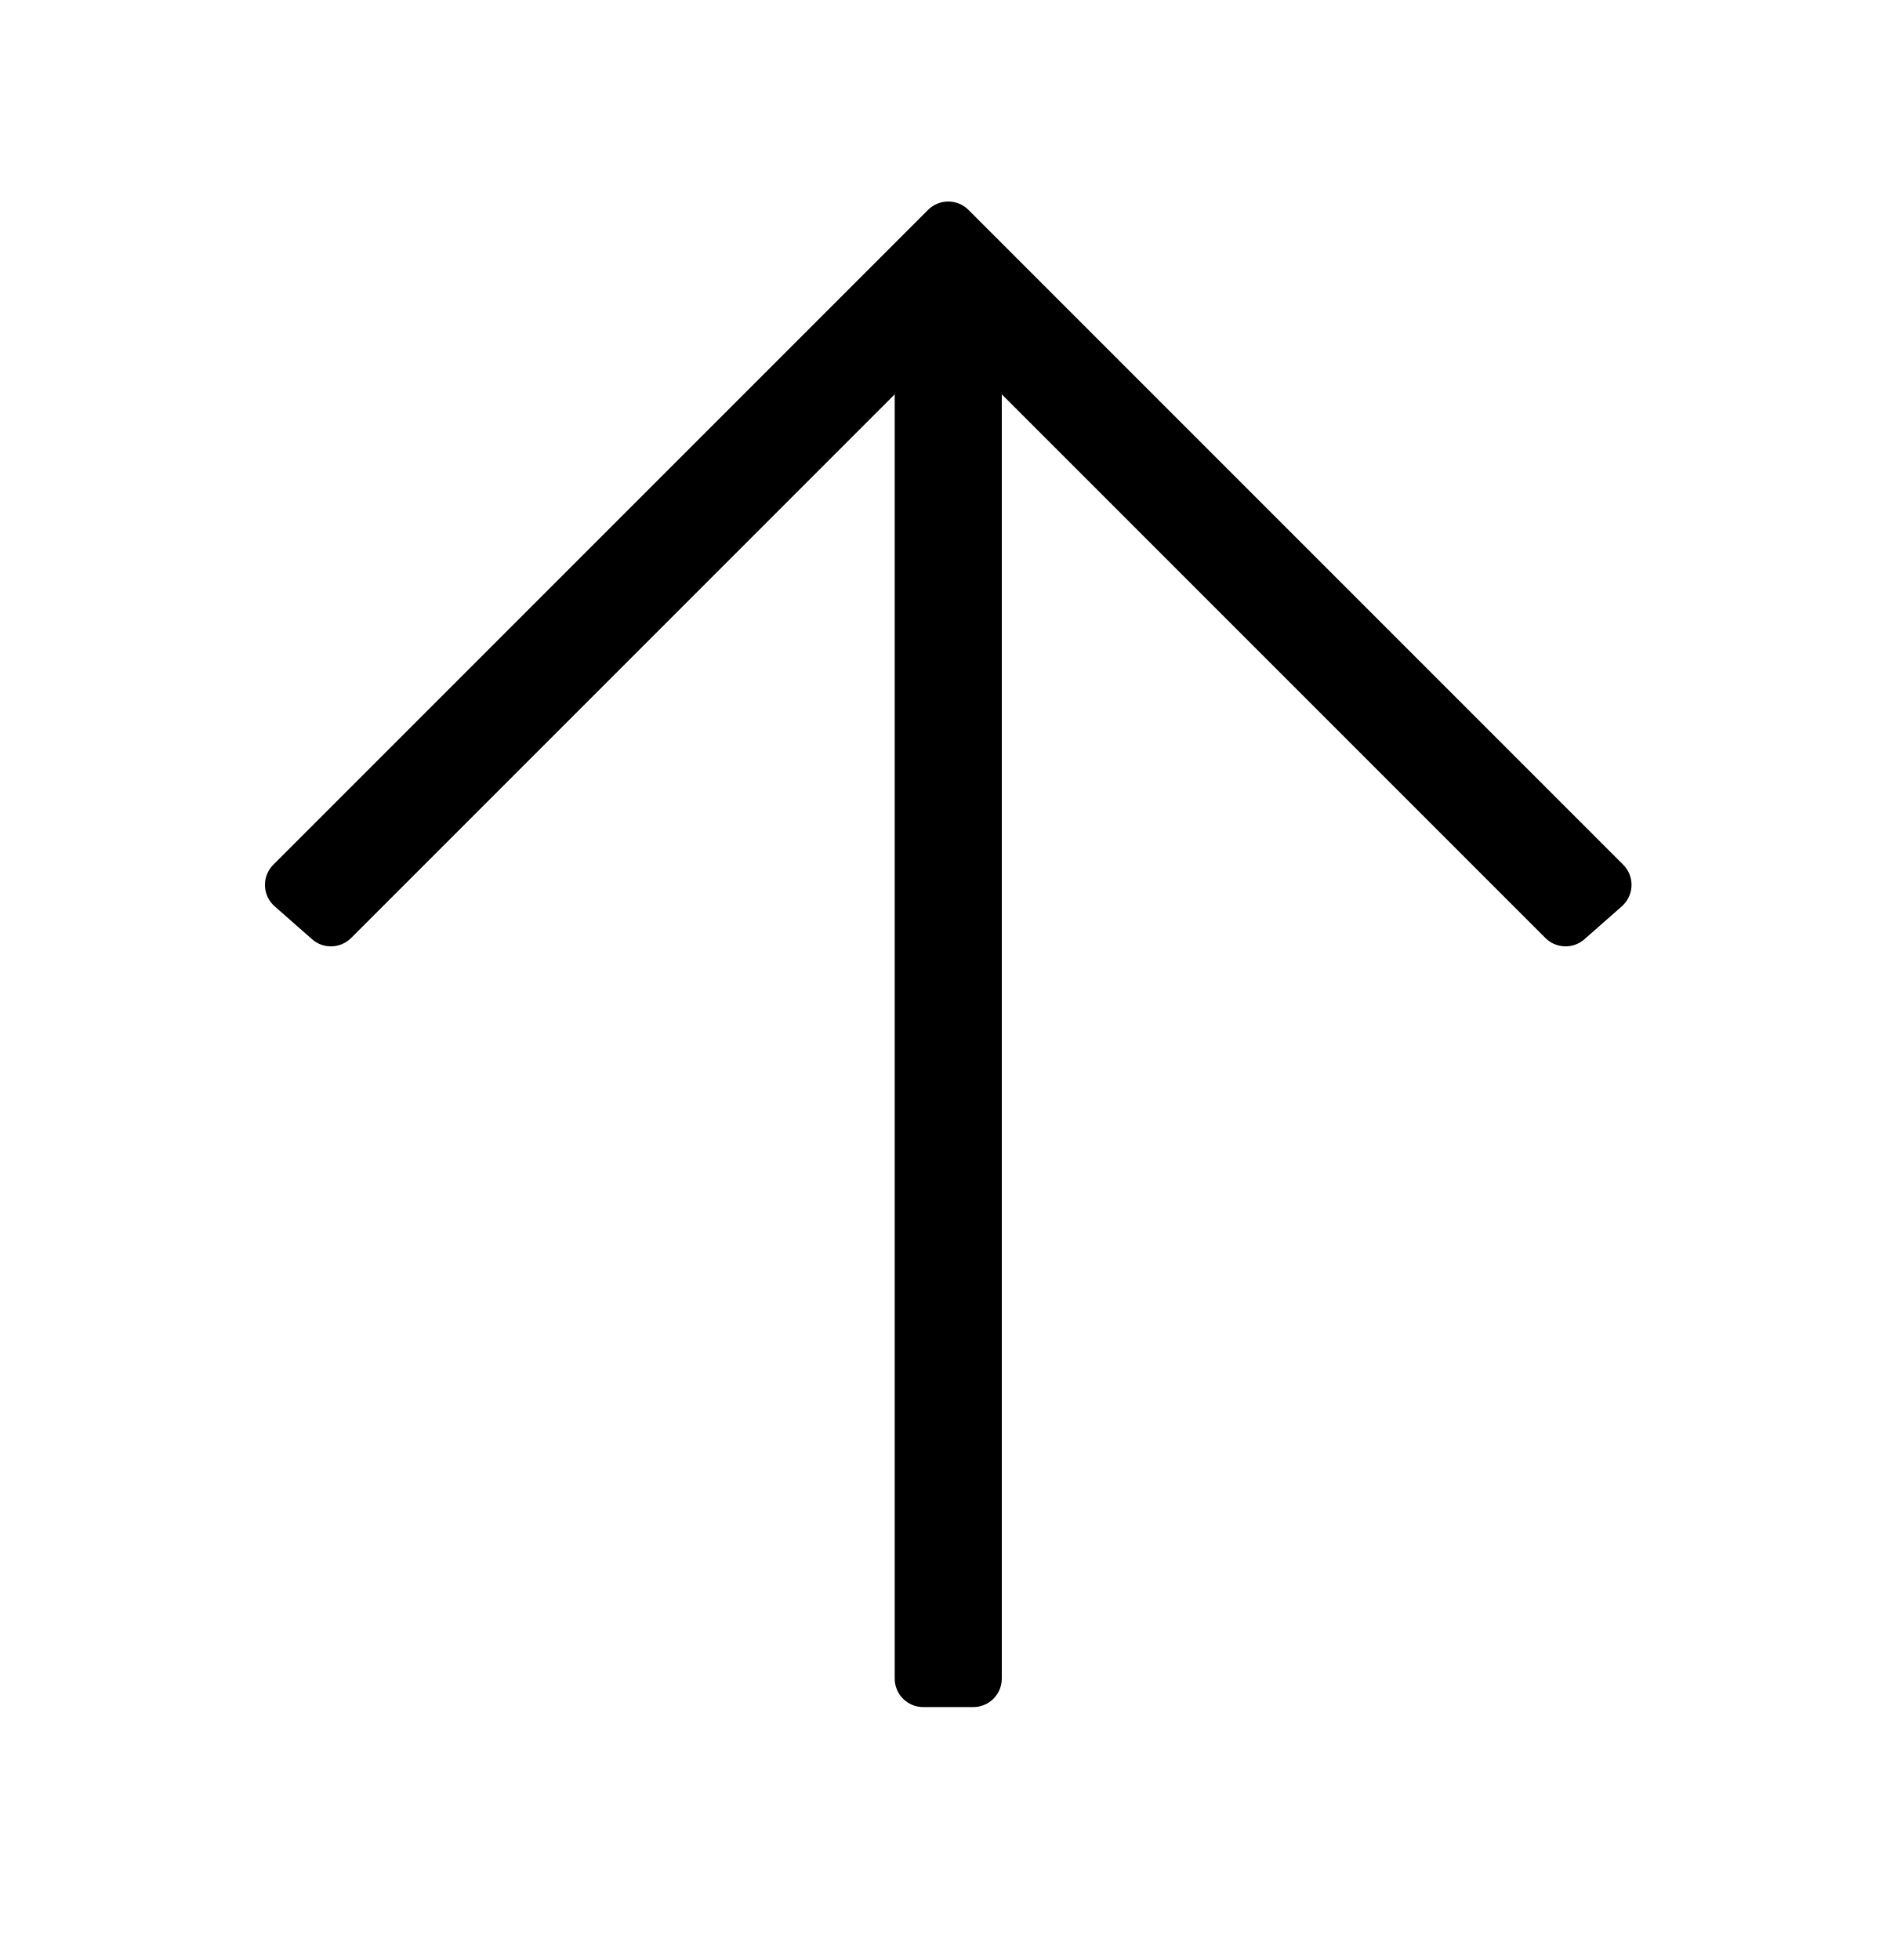
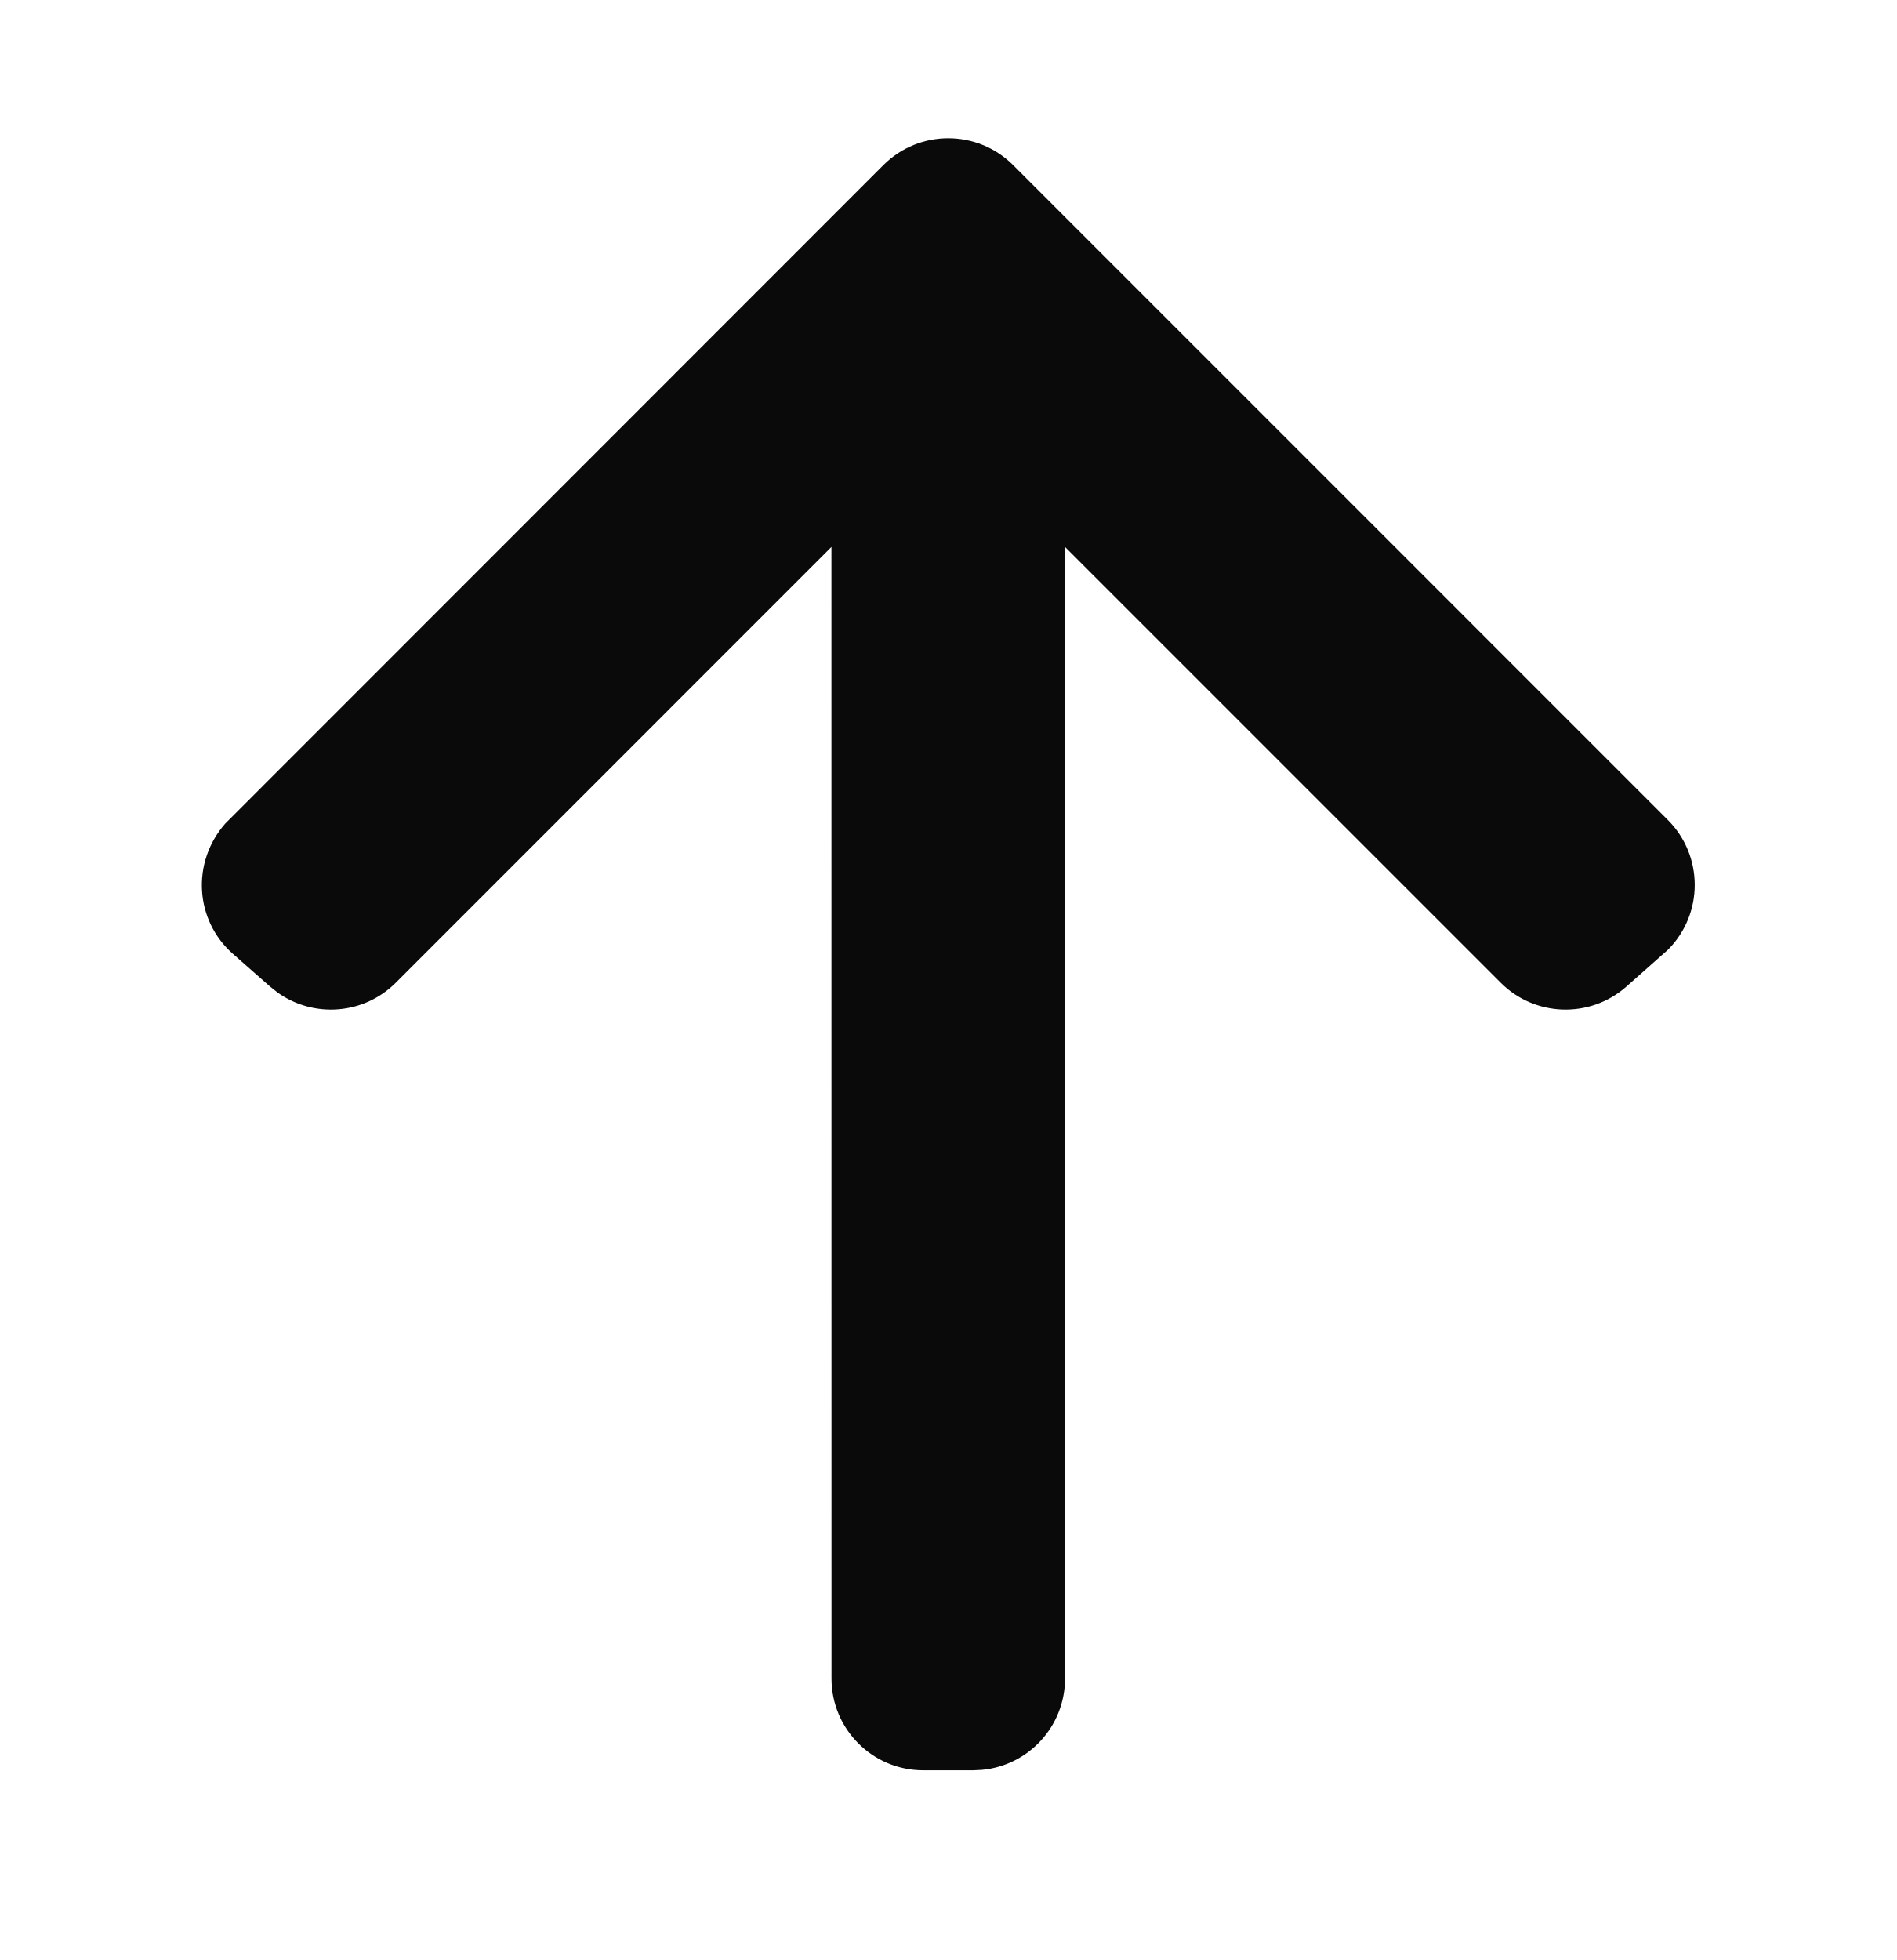
<svg xmlns="http://www.w3.org/2000/svg" width="30" height="31" viewBox="0 0 30 31">
-   <path d="M14.153,26.548 L14.153,6.237 L14.153,6.237 L5.554,14.836 C5.385,15.004 5.115,15.013 4.936,14.855 L4.345,14.335 C4.157,14.17 4.139,13.885 4.304,13.697 C4.31,13.69 4.317,13.683 4.324,13.676 L14.68,3.32 C14.857,3.143 15.143,3.143 15.32,3.32 L25.676,13.676 C25.853,13.853 25.853,14.139 25.676,14.315 C25.67,14.322 25.663,14.329 25.655,14.335 L25.064,14.855 C24.885,15.013 24.615,15.004 24.446,14.836 L15.847,6.237 L15.847,6.237 L15.847,26.548 C15.847,26.798 15.645,27 15.395,27 L14.605,27 C14.355,27 14.153,26.798 14.153,26.548 Z" />
+   <path fill="#0A0A0A" d="M13.973,2.612 L3.564,13.025 C3.024,13.639 3.082,14.556 3.684,15.086 L4.275,15.606 L4.394,15.7 C4.965,16.106 5.756,16.048 6.261,15.543 L13.152,8.651 L13.153,26.548 C13.153,27.35 13.803,28 14.605,28 L15.395,28 L15.535,27.993 C16.272,27.923 16.847,27.303 16.847,26.548 L16.847,8.651 L23.739,15.543 C24.28,16.084 25.15,16.112 25.725,15.606 L26.383,15.023 C26.95,14.456 26.95,13.536 26.383,12.969 L16.027,2.612 C15.46,2.045 14.54,2.045 13.973,2.612 Z" />
</svg>
